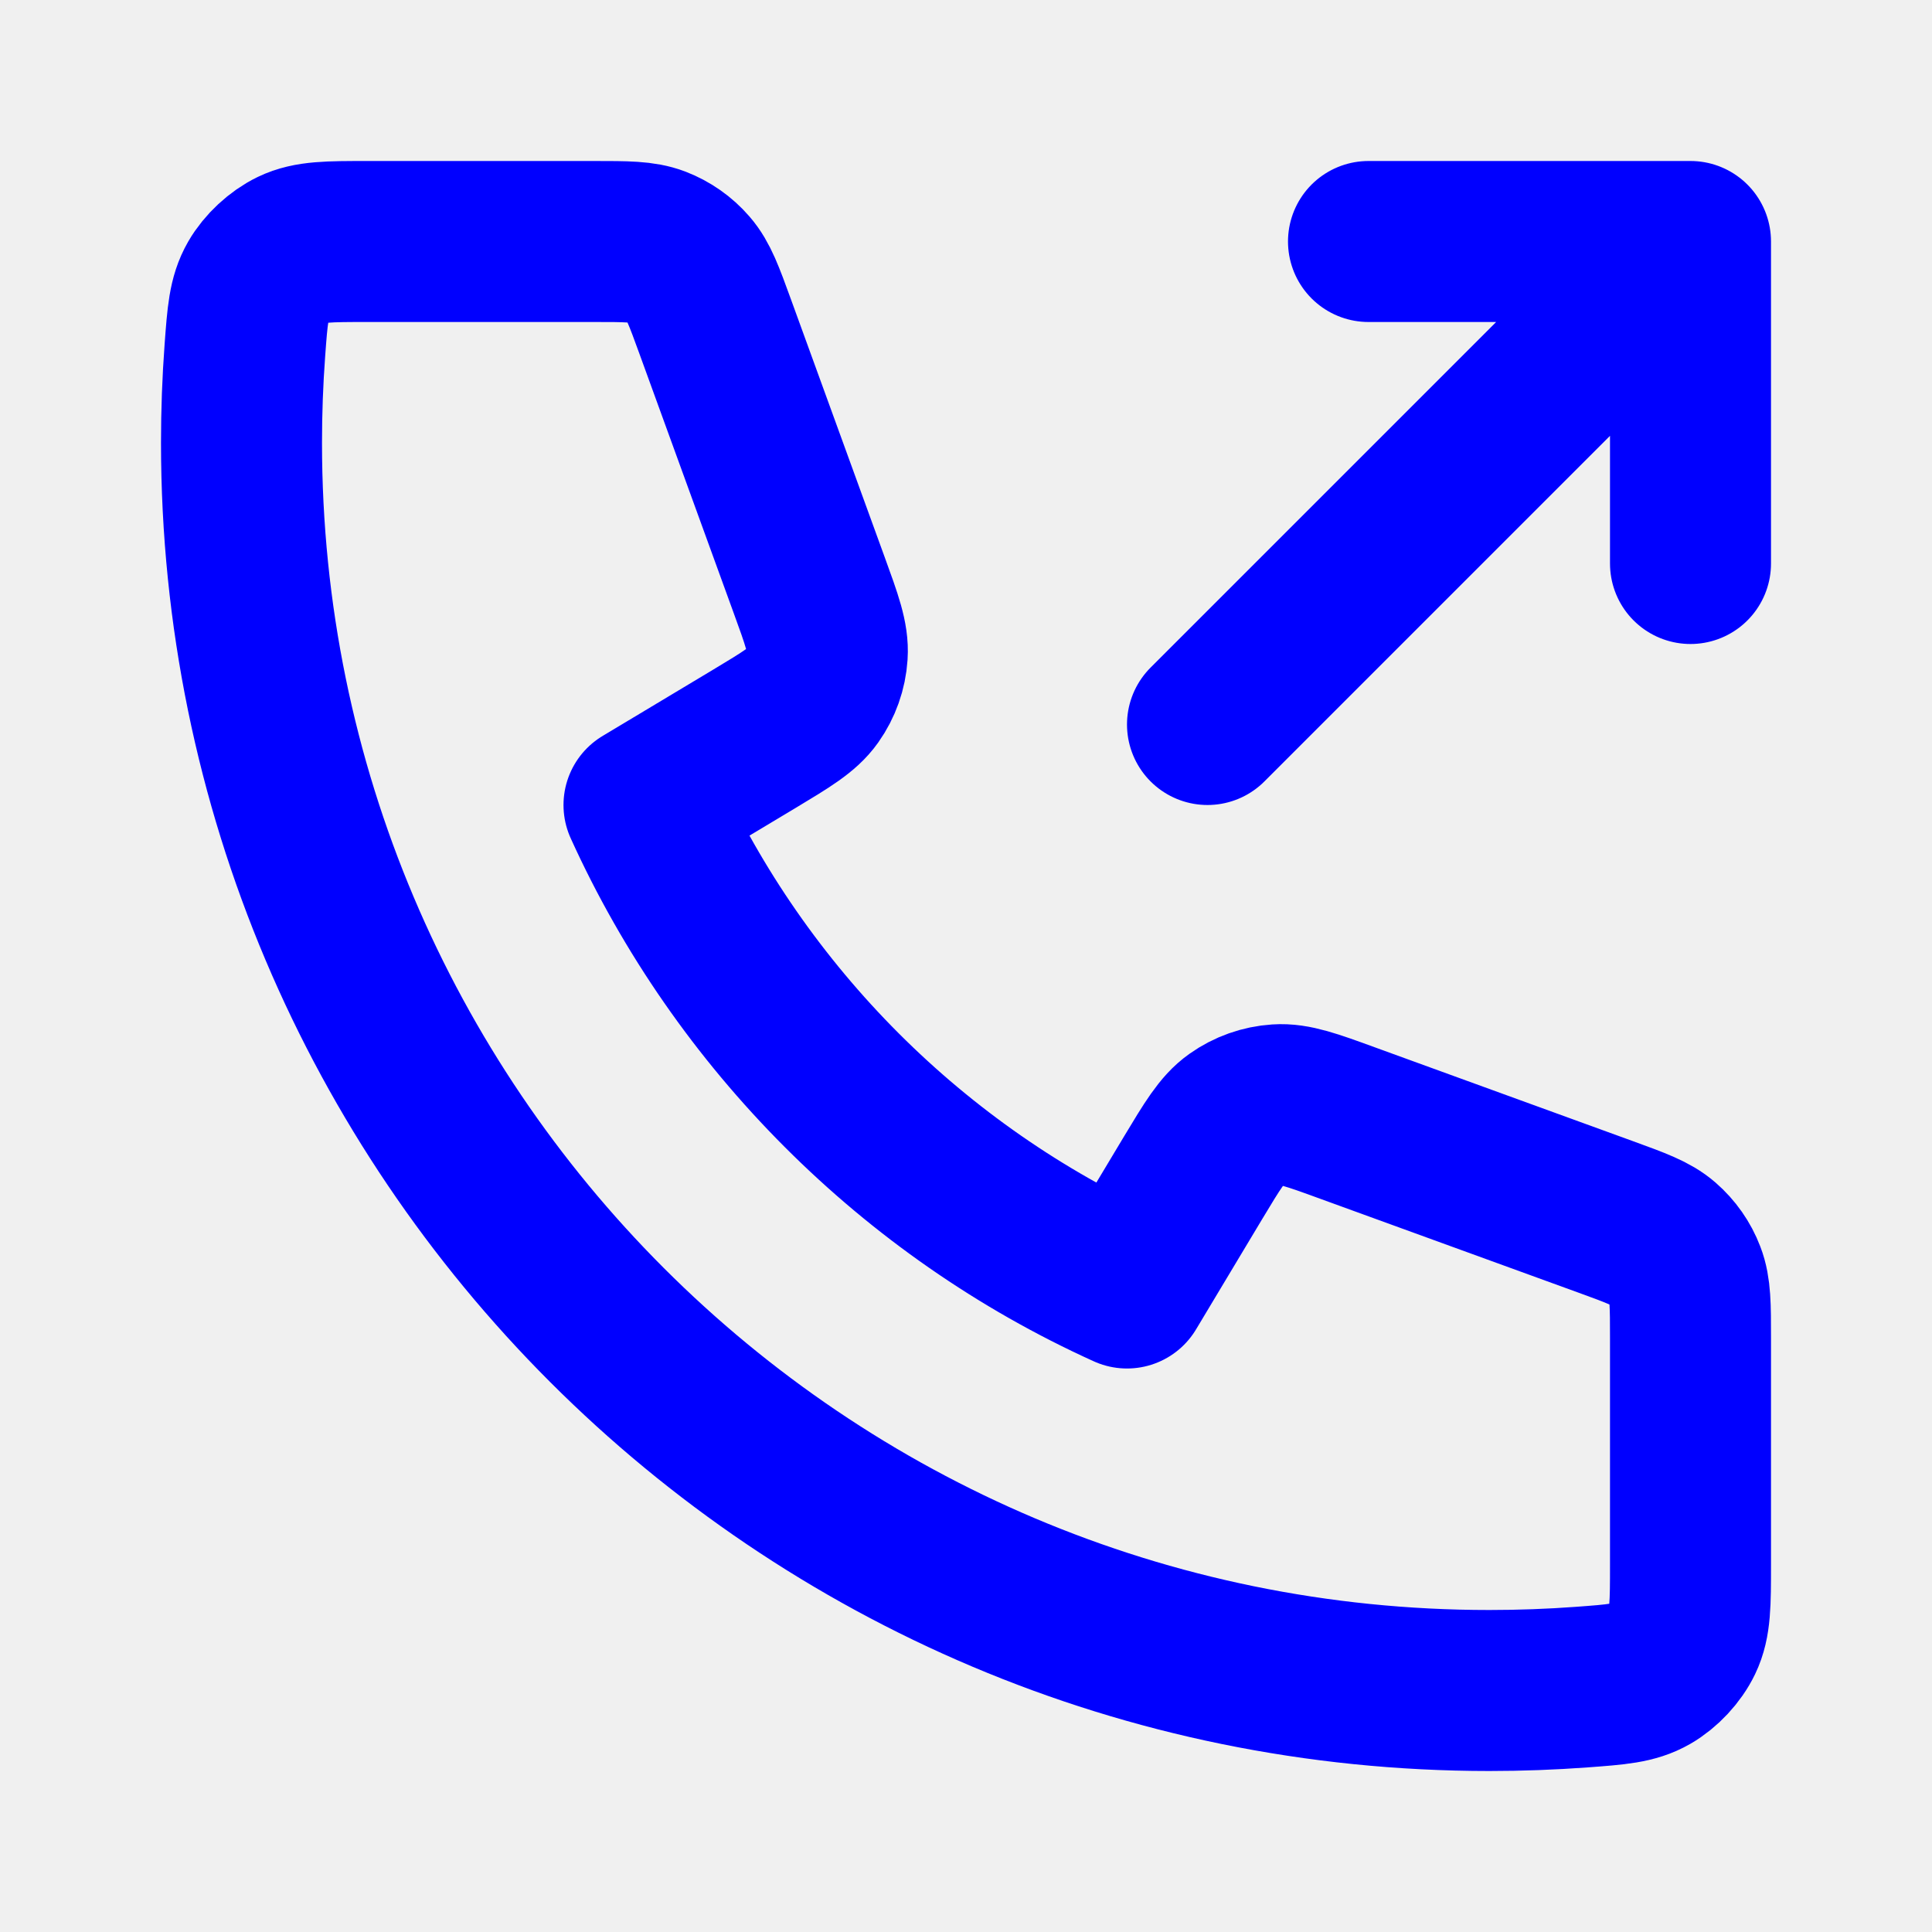
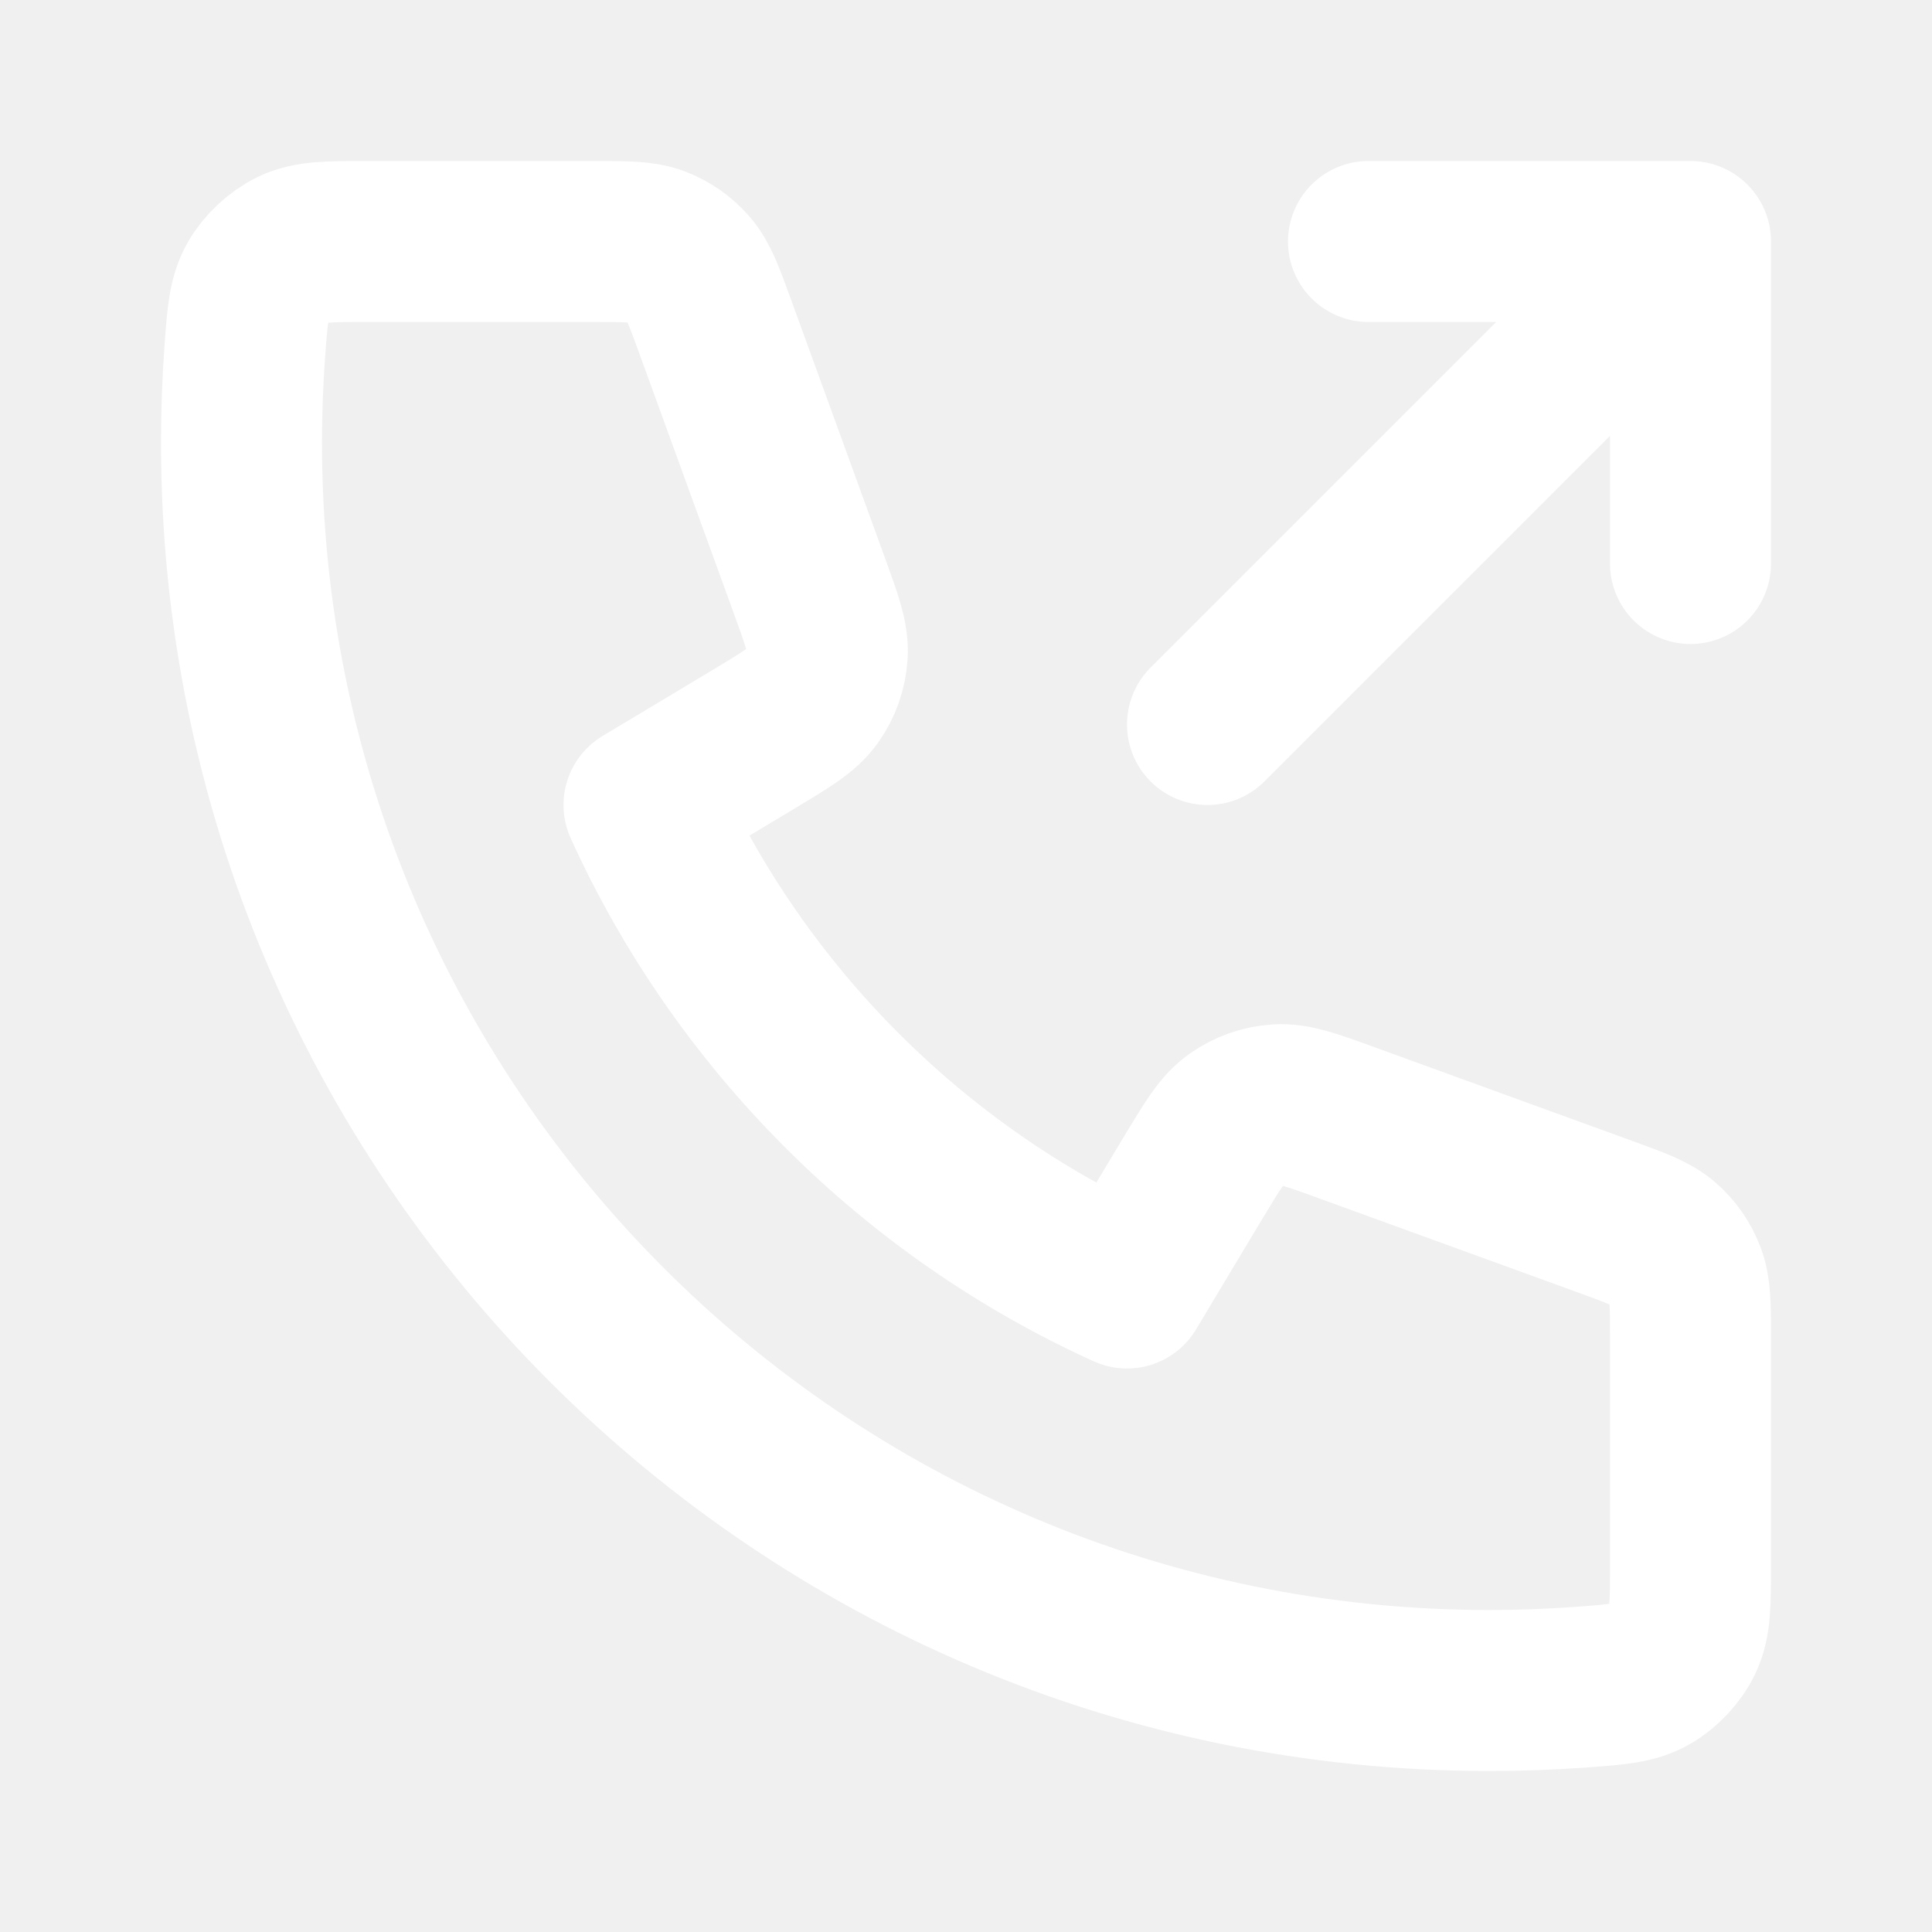
<svg xmlns="http://www.w3.org/2000/svg" width="800px" height="800px" viewBox="0 0 24 24" fill="none">
-   <path d="M21 7V3M21 3H17M21 3L15 9M18.5 21C9.94 21 3 14.06 3 5.5C3 5.114 3.014 4.731 3.042 4.352C3.074 3.917 3.09 3.699 3.204 3.501C3.298 3.337 3.466 3.181 3.636 3.099C3.842 3 4.082 3 4.562 3H7.379C7.783 3 7.985 3 8.158 3.066C8.311 3.125 8.447 3.22 8.554 3.344C8.676 3.484 8.745 3.674 8.883 4.053L10.049 7.26C10.21 7.702 10.29 7.922 10.276 8.132C10.264 8.316 10.201 8.494 10.094 8.645C9.973 8.816 9.771 8.937 9.369 9.179L8 10C9.202 12.649 11.35 14.8 14 16L14.821 14.631C15.063 14.229 15.184 14.027 15.355 13.906C15.506 13.799 15.684 13.736 15.868 13.724C16.078 13.71 16.299 13.79 16.74 13.951L19.947 15.117C20.326 15.255 20.516 15.324 20.656 15.446C20.779 15.553 20.875 15.689 20.933 15.842C21 16.015 21 16.217 21 16.621V19.438C21 19.918 21 20.158 20.901 20.364C20.819 20.535 20.663 20.702 20.499 20.796C20.301 20.91 20.083 20.926 19.648 20.958C19.269 20.986 18.886 21 18.5 21Z" stroke="#0000ff" stroke-width="2" stroke-linecap="round" stroke-linejoin="round" />
+   <path d="M21 7V3M21 3H17M21 3L15 9M18.5 21C9.94 21 3 14.06 3 5.5C3 5.114 3.014 4.731 3.042 4.352C3.074 3.917 3.09 3.699 3.204 3.501C3.298 3.337 3.466 3.181 3.636 3.099C3.842 3 4.082 3 4.562 3H7.379C7.783 3 7.985 3 8.158 3.066C8.311 3.125 8.447 3.22 8.554 3.344C8.676 3.484 8.745 3.674 8.883 4.053L10.049 7.26C10.21 7.702 10.29 7.922 10.276 8.132C10.264 8.316 10.201 8.494 10.094 8.645C9.973 8.816 9.771 8.937 9.369 9.179L8 10C9.202 12.649 11.35 14.8 14 16L14.821 14.631C15.063 14.229 15.184 14.027 15.355 13.906C15.506 13.799 15.684 13.736 15.868 13.724C16.078 13.71 16.299 13.79 16.74 13.951L19.947 15.117C20.326 15.255 20.516 15.324 20.656 15.446C20.779 15.553 20.875 15.689 20.933 15.842C21 16.015 21 16.217 21 16.621V19.438C21 19.918 21 20.158 20.901 20.364C20.819 20.535 20.663 20.702 20.499 20.796C20.301 20.91 20.083 20.926 19.648 20.958C19.269 20.986 18.886 21 18.5 21Z" stroke="#ffffff" stroke-width="2" stroke-linecap="round" stroke-linejoin="round" />
</svg>
